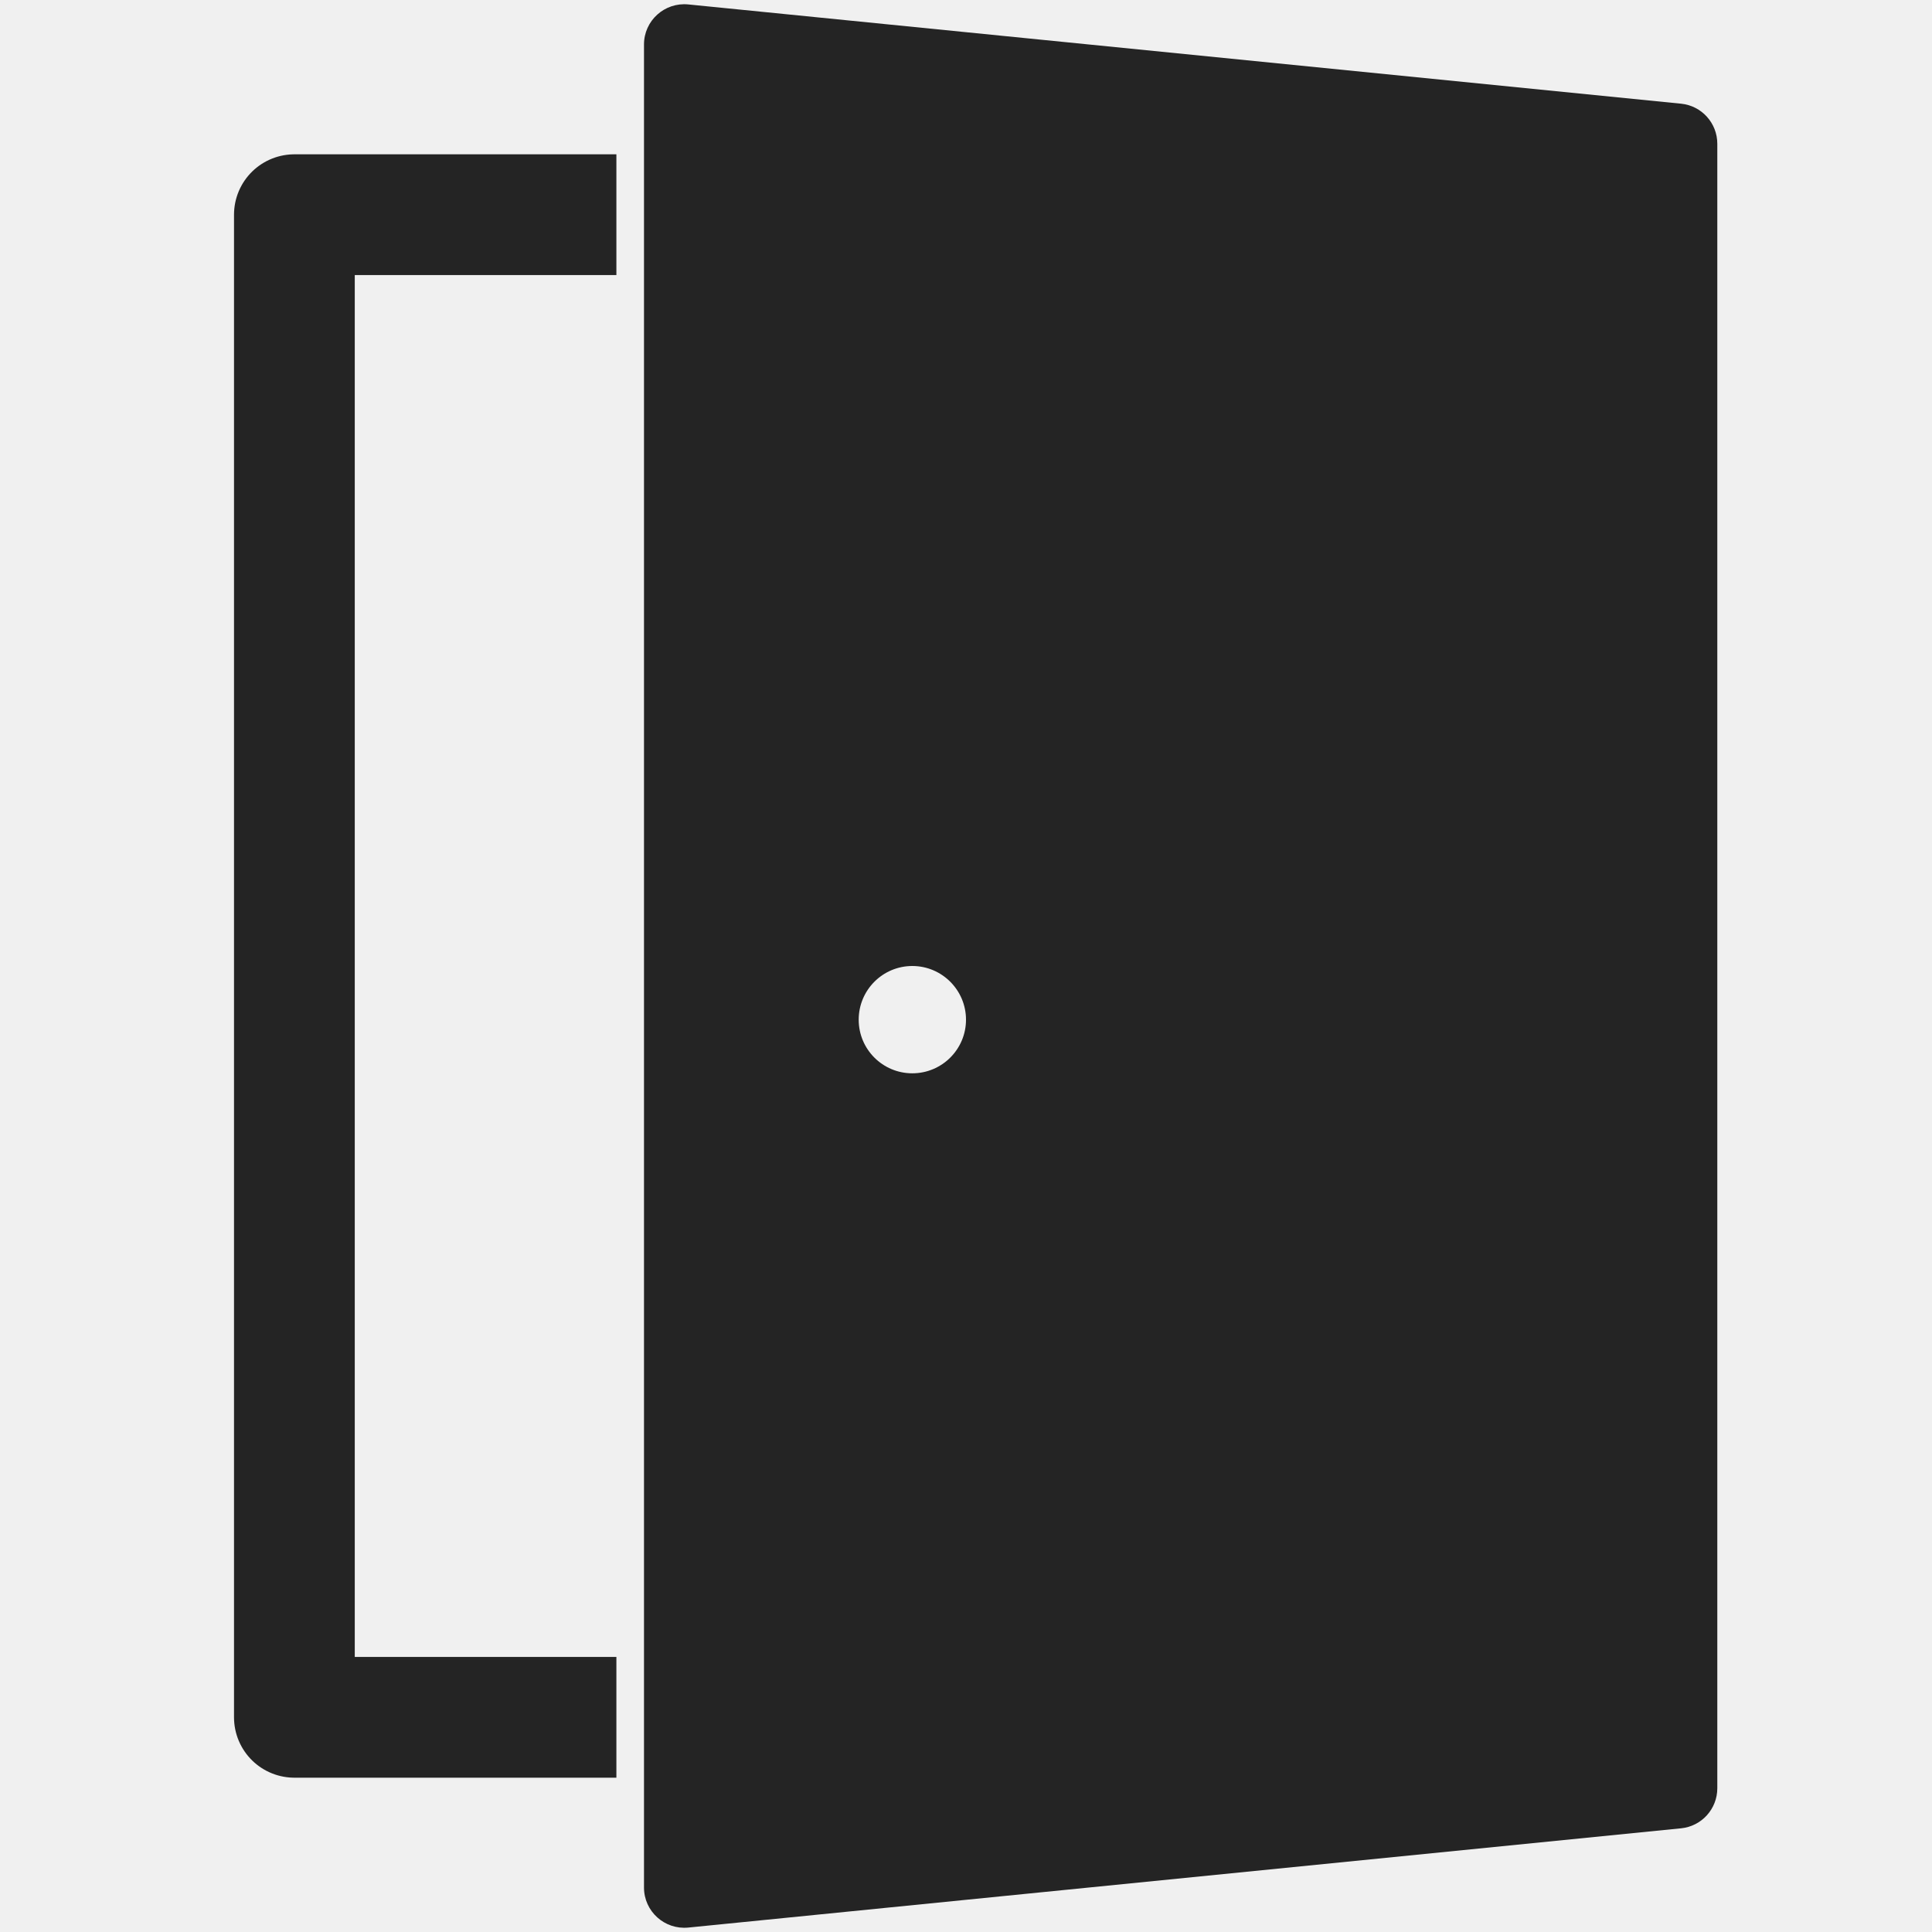
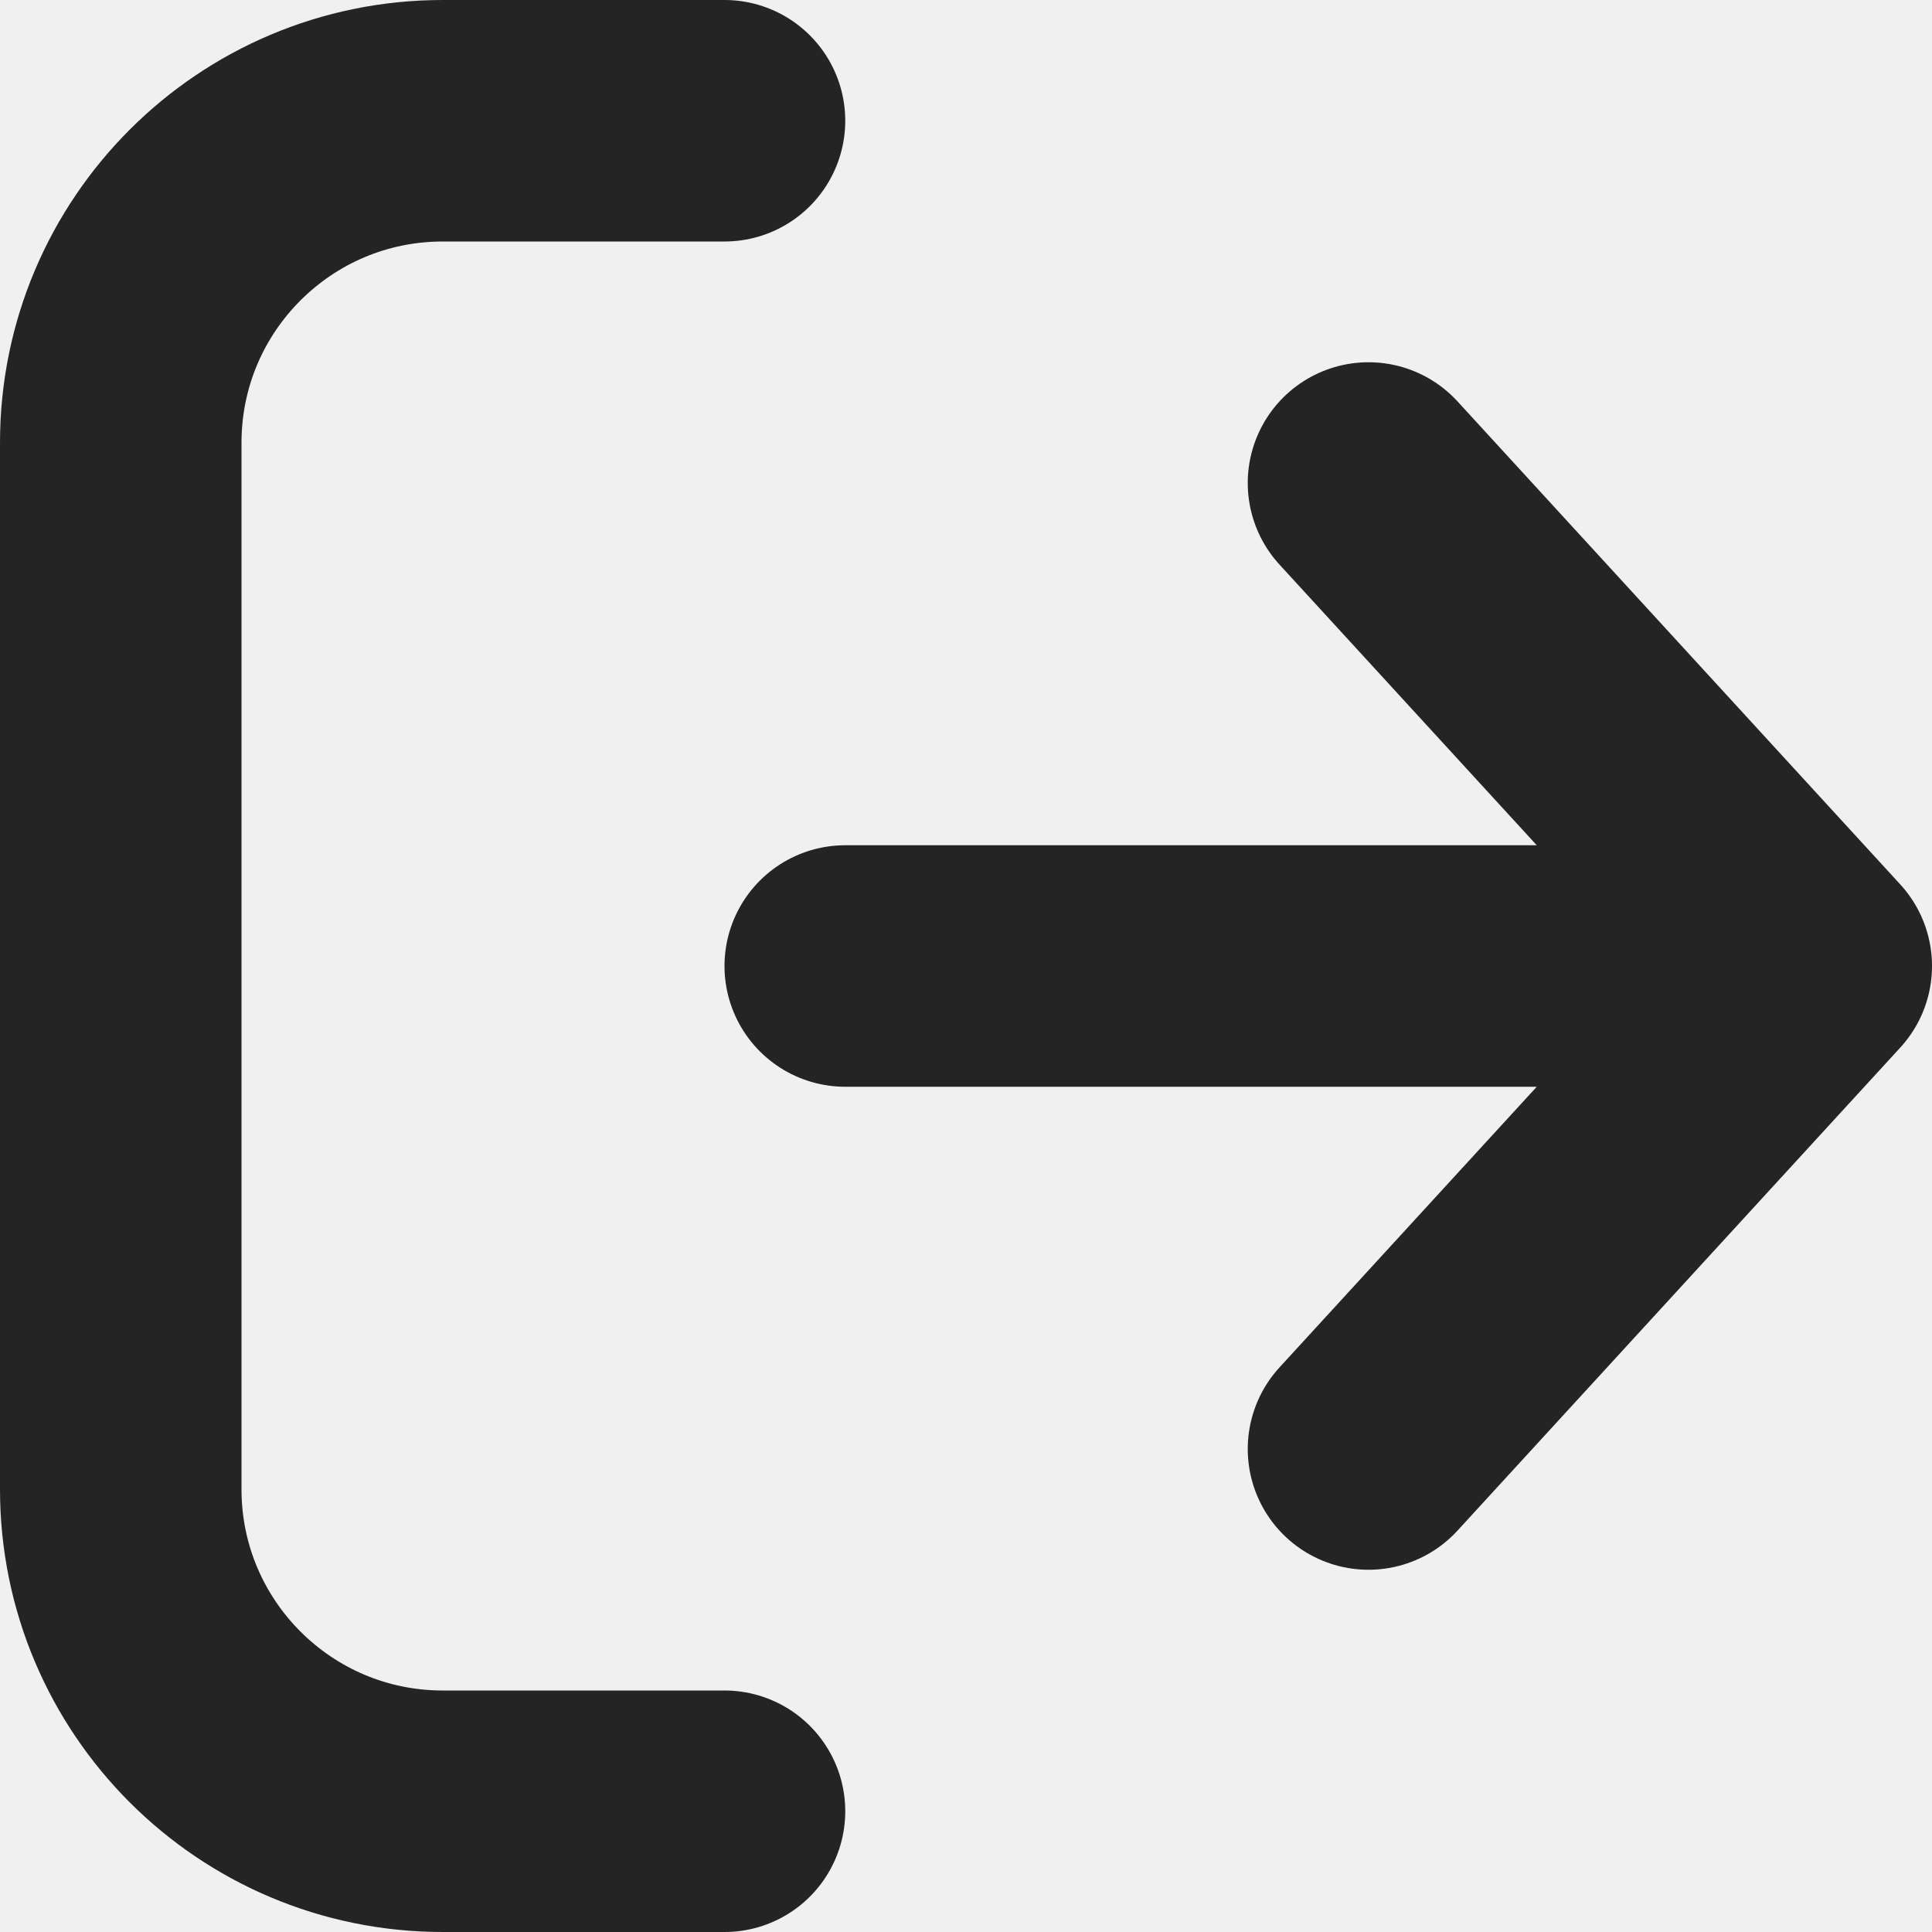
<svg xmlns="http://www.w3.org/2000/svg" width="24" height="24" viewBox="0 0 24 24" fill="none">
-   <path fill-rule="evenodd" clip-rule="evenodd" d="M21.333 1.786C21.333 1.529 21.139 1.314 20.883 1.288L8.55 0.055C8.255 0.026 8 0.257 8 0.552V23.448C8 23.743 8.255 23.974 8.55 23.945L20.883 22.712C21.139 22.686 21.333 22.471 21.333 22.214V1.786ZM11.333 13.333C11.701 13.333 12 13.035 12 12.667C12 12.299 11.701 12 11.333 12C10.965 12 10.667 12.299 10.667 12.667C10.667 13.035 10.965 13.333 11.333 13.333Z" fill="black" fill-opacity="0.851" />
-   <path d="M7.657 2.667H3.657V21.333H7.657" stroke="black" stroke-opacity="0.851" stroke-width="1.5" stroke-linejoin="round" />
+   <g clip-path="url(#clip0_196_1511)">
+     <path d="M9 1.5L5.5 1.5C3.291 1.5 1.5 3.291 1.5 5.5L1.5 18.5C1.5 20.709 3.291 22.5 5.5 22.5H9" stroke="black" stroke-opacity="0.851" stroke-width="3" stroke-linecap="round" />
+     <path d="M10.5 12L22.5 12M22.5 12L17 18M22.5 12L17 6" stroke="black" stroke-opacity="0.851" stroke-width="3" stroke-linecap="round" stroke-linejoin="round" />
+   </g>
+   <defs>
+     <clipPath id="clip0_196_1511">
+       <rect width="24" height="24" fill="white" transform="matrix(0 1 -1 0 24 0)" />
+     </clipPath>
+   </defs>
</svg>
